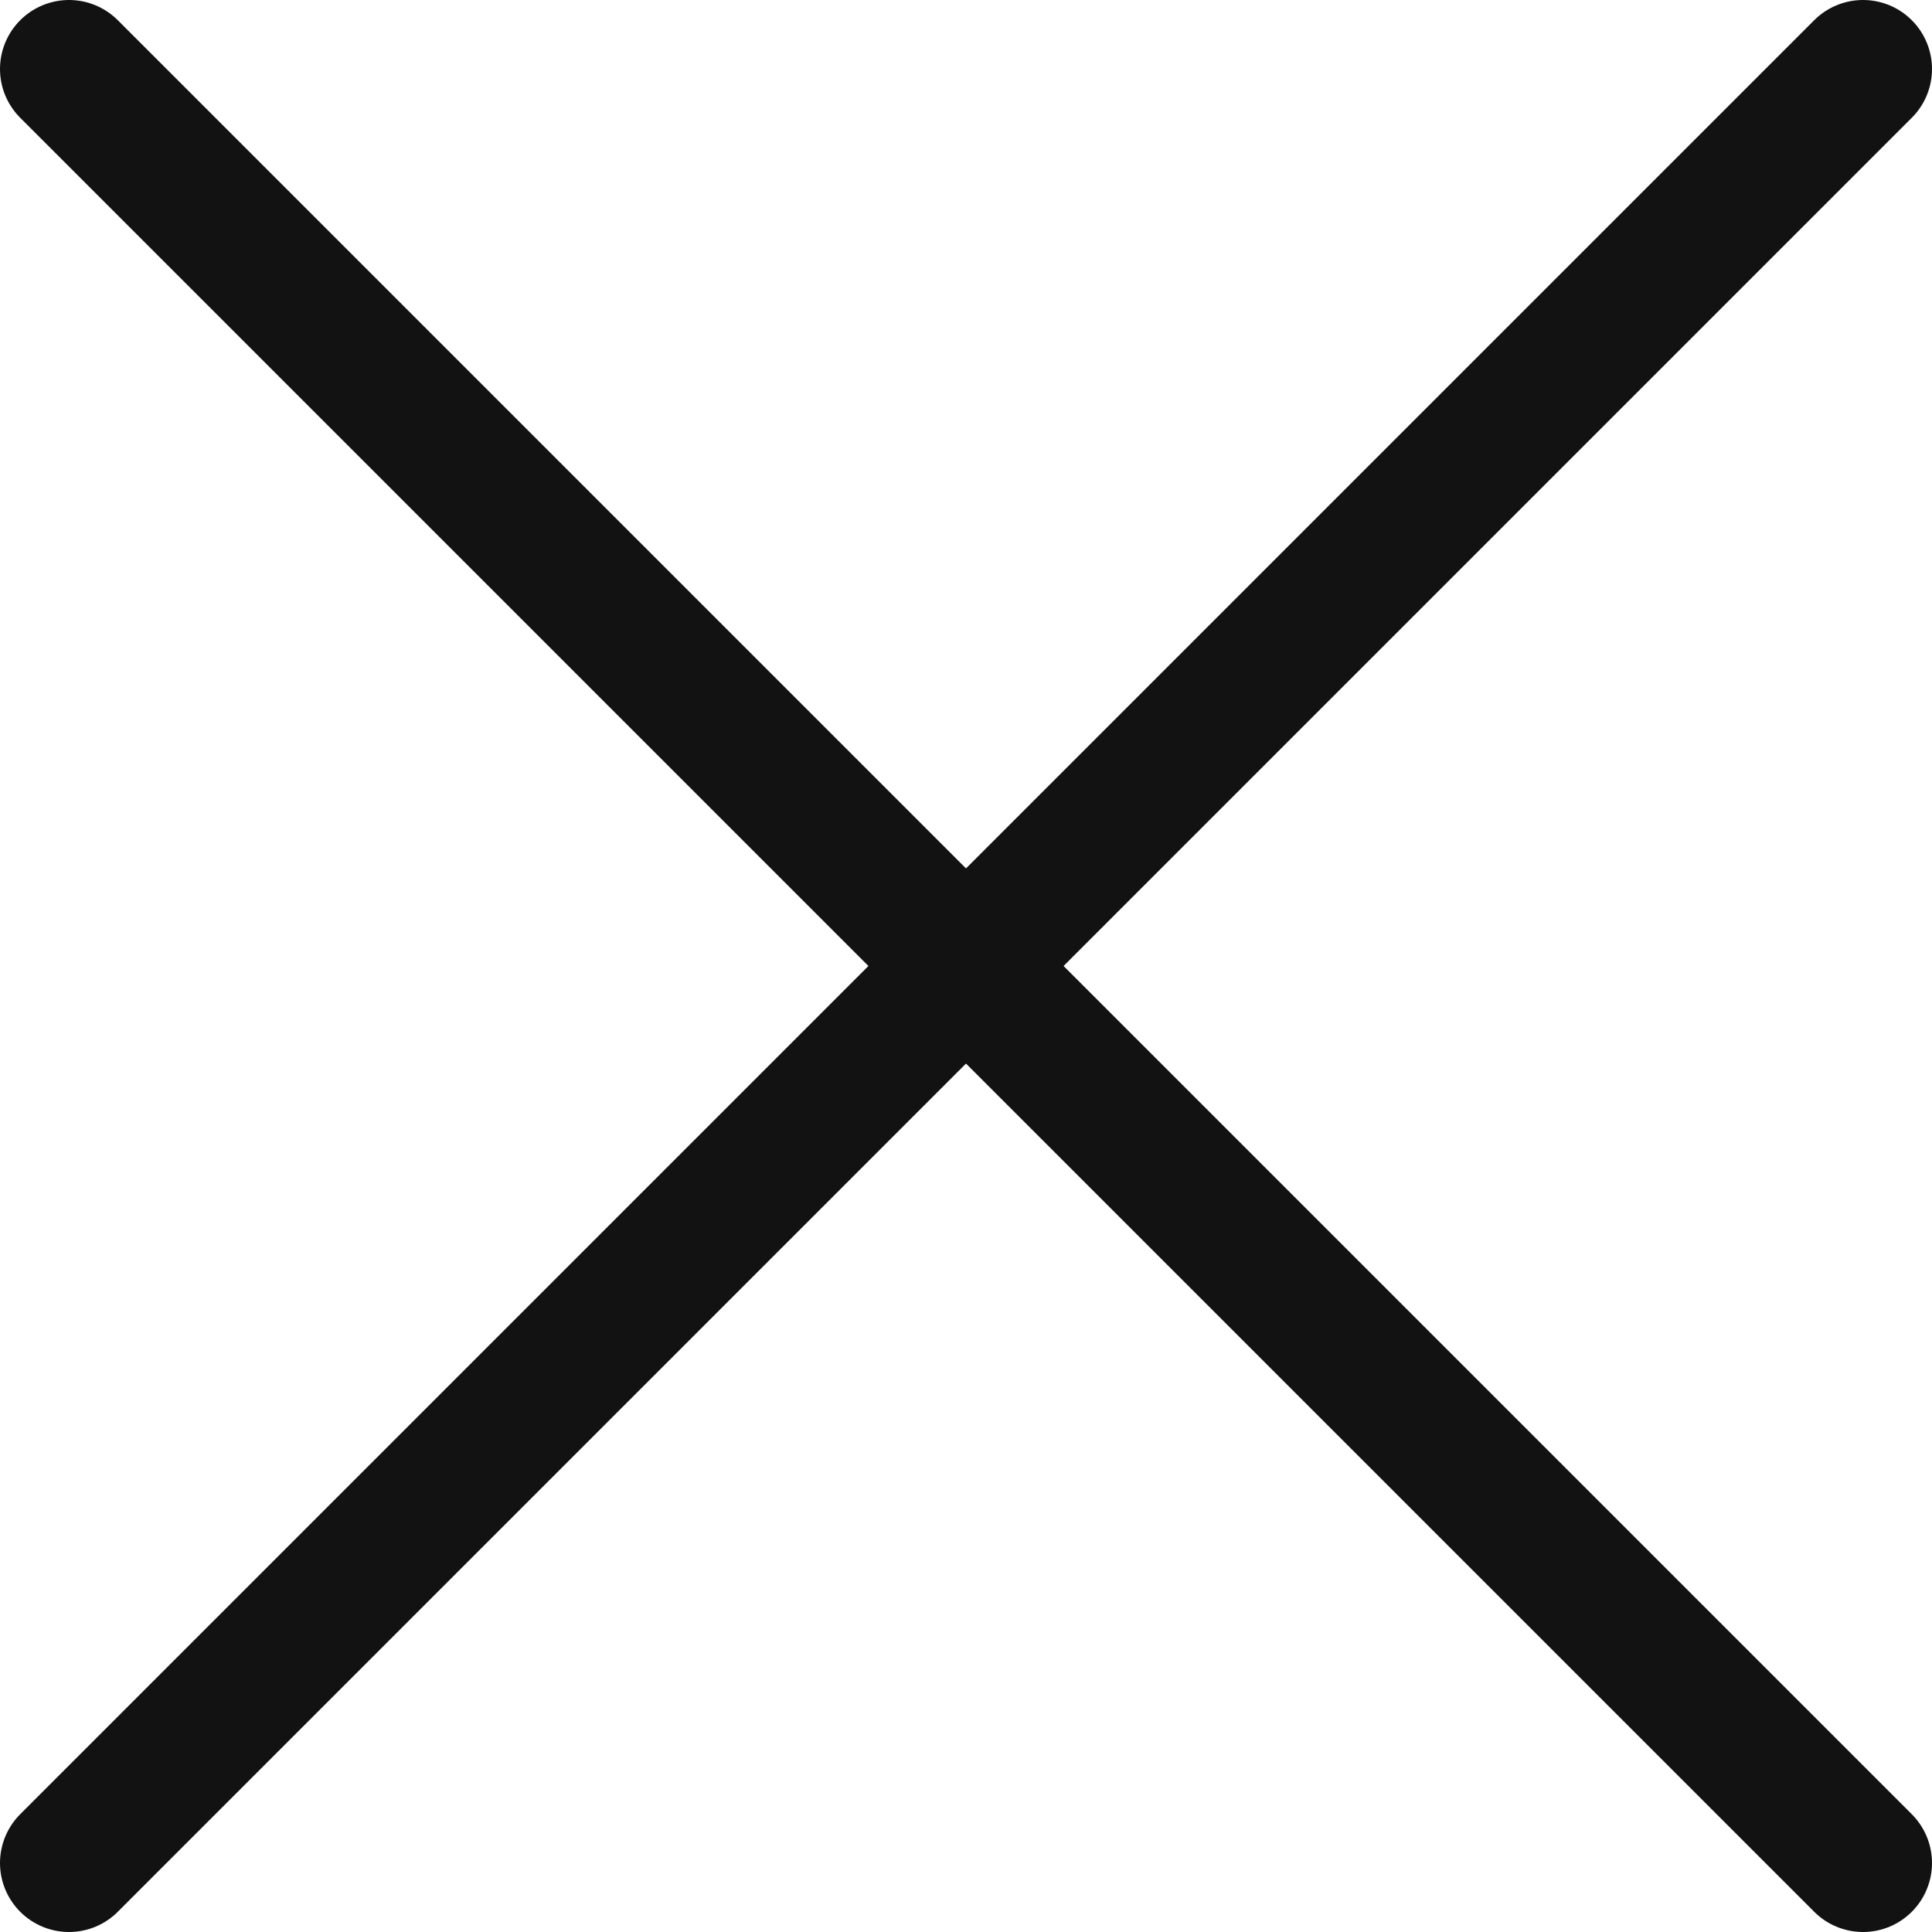
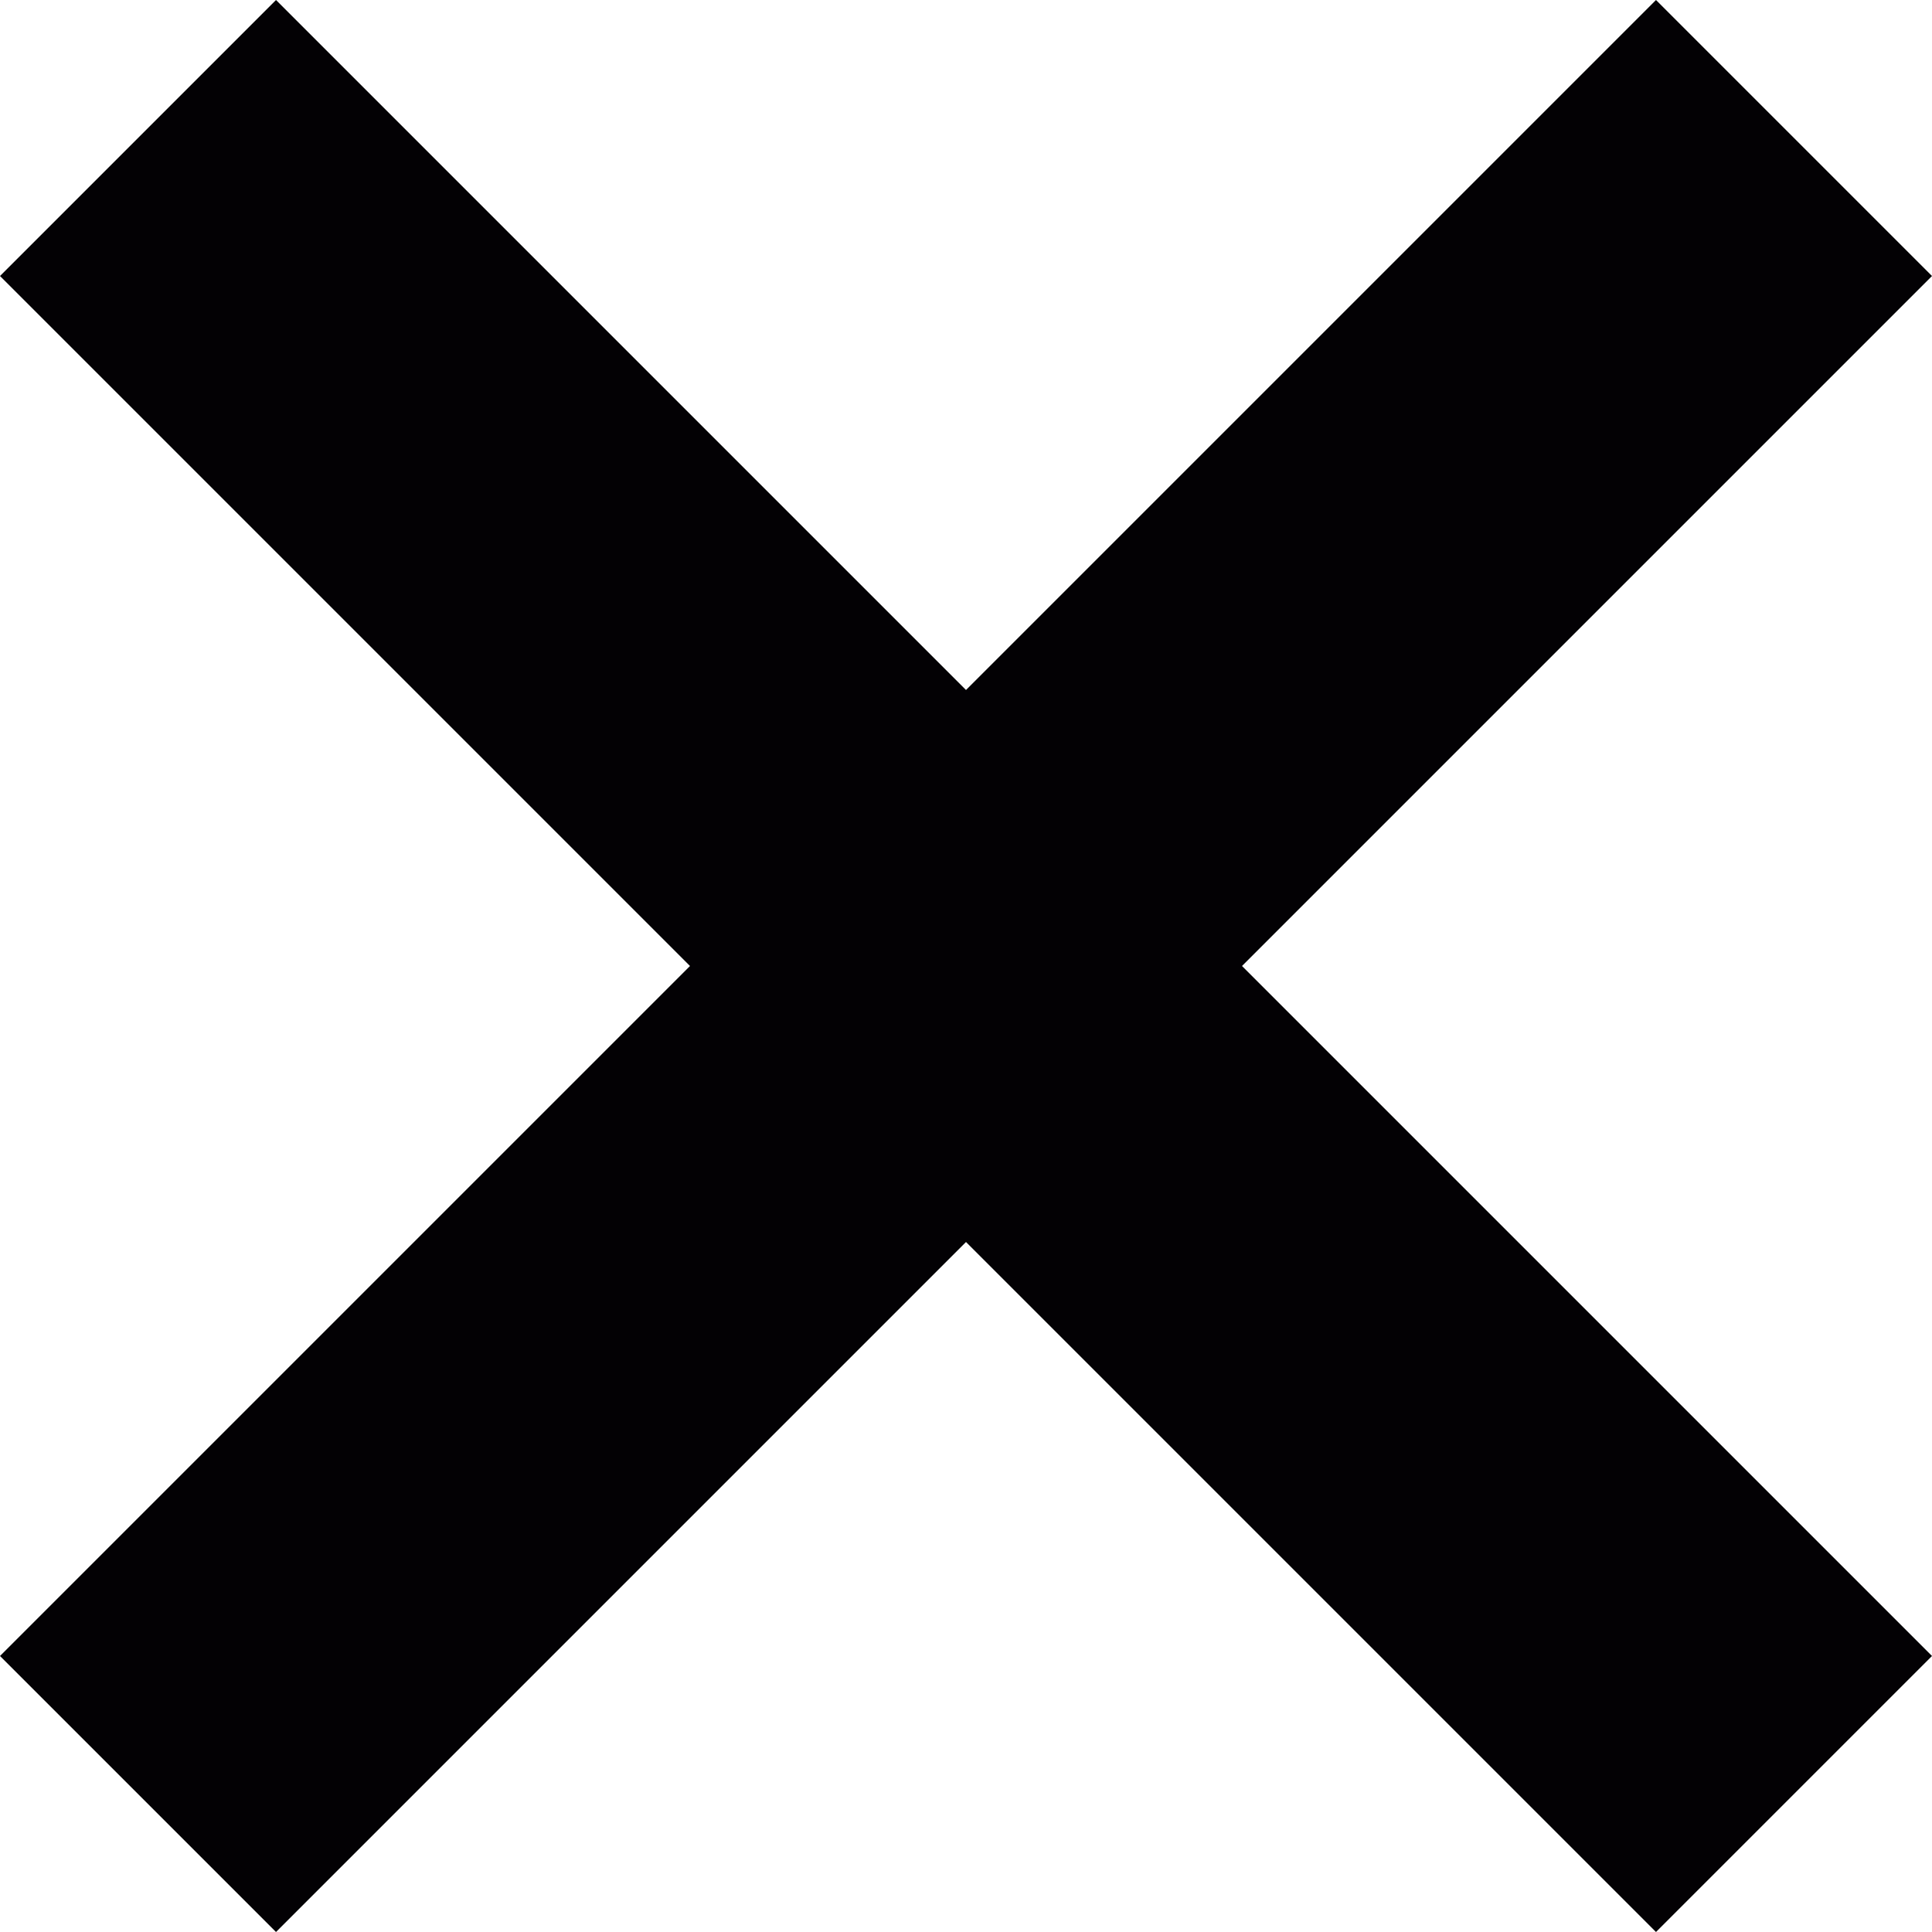
- <svg xmlns="http://www.w3.org/2000/svg" width="14" height="14" viewBox="0 0 14 14" fill="none">
-   <path d="M13.5 0.5L0.5 13.5" stroke="#121212" stroke-linecap="round" stroke-linejoin="round" />
-   <path d="M0.5 0.5L13.5 13.5" stroke="#121212" stroke-linecap="round" stroke-linejoin="round" />
+ <svg xmlns="http://www.w3.org/2000/svg" version="1.1" id="Capa_1" x="0px" y="0px" viewBox="0 0 28 28" style="enable-background:new 0 0 28 28;" xml:space="preserve">
+   <g>
+     <path style="fill:#030104;" d="M0,24l4,4l10-10l10,10l4-4L18,14L28,4l-4-4L14,10L4,0L0,4l10,10L0,24z" />
+   </g>
+   <g>
+ </g>
+   <g>
+ </g>
+   <g>
+ </g>
+   <g>
+ </g>
+   <g>
+ </g>
+   <g>
+ </g>
+   <g>
+ </g>
+   <g>
+ </g>
+   <g>
+ </g>
+   <g>
+ </g>
+   <g>
+ </g>
+   <g>
+ </g>
+   <g>
+ </g>
+   <g>
+ </g>
+   <g>
+ </g>
</svg>
